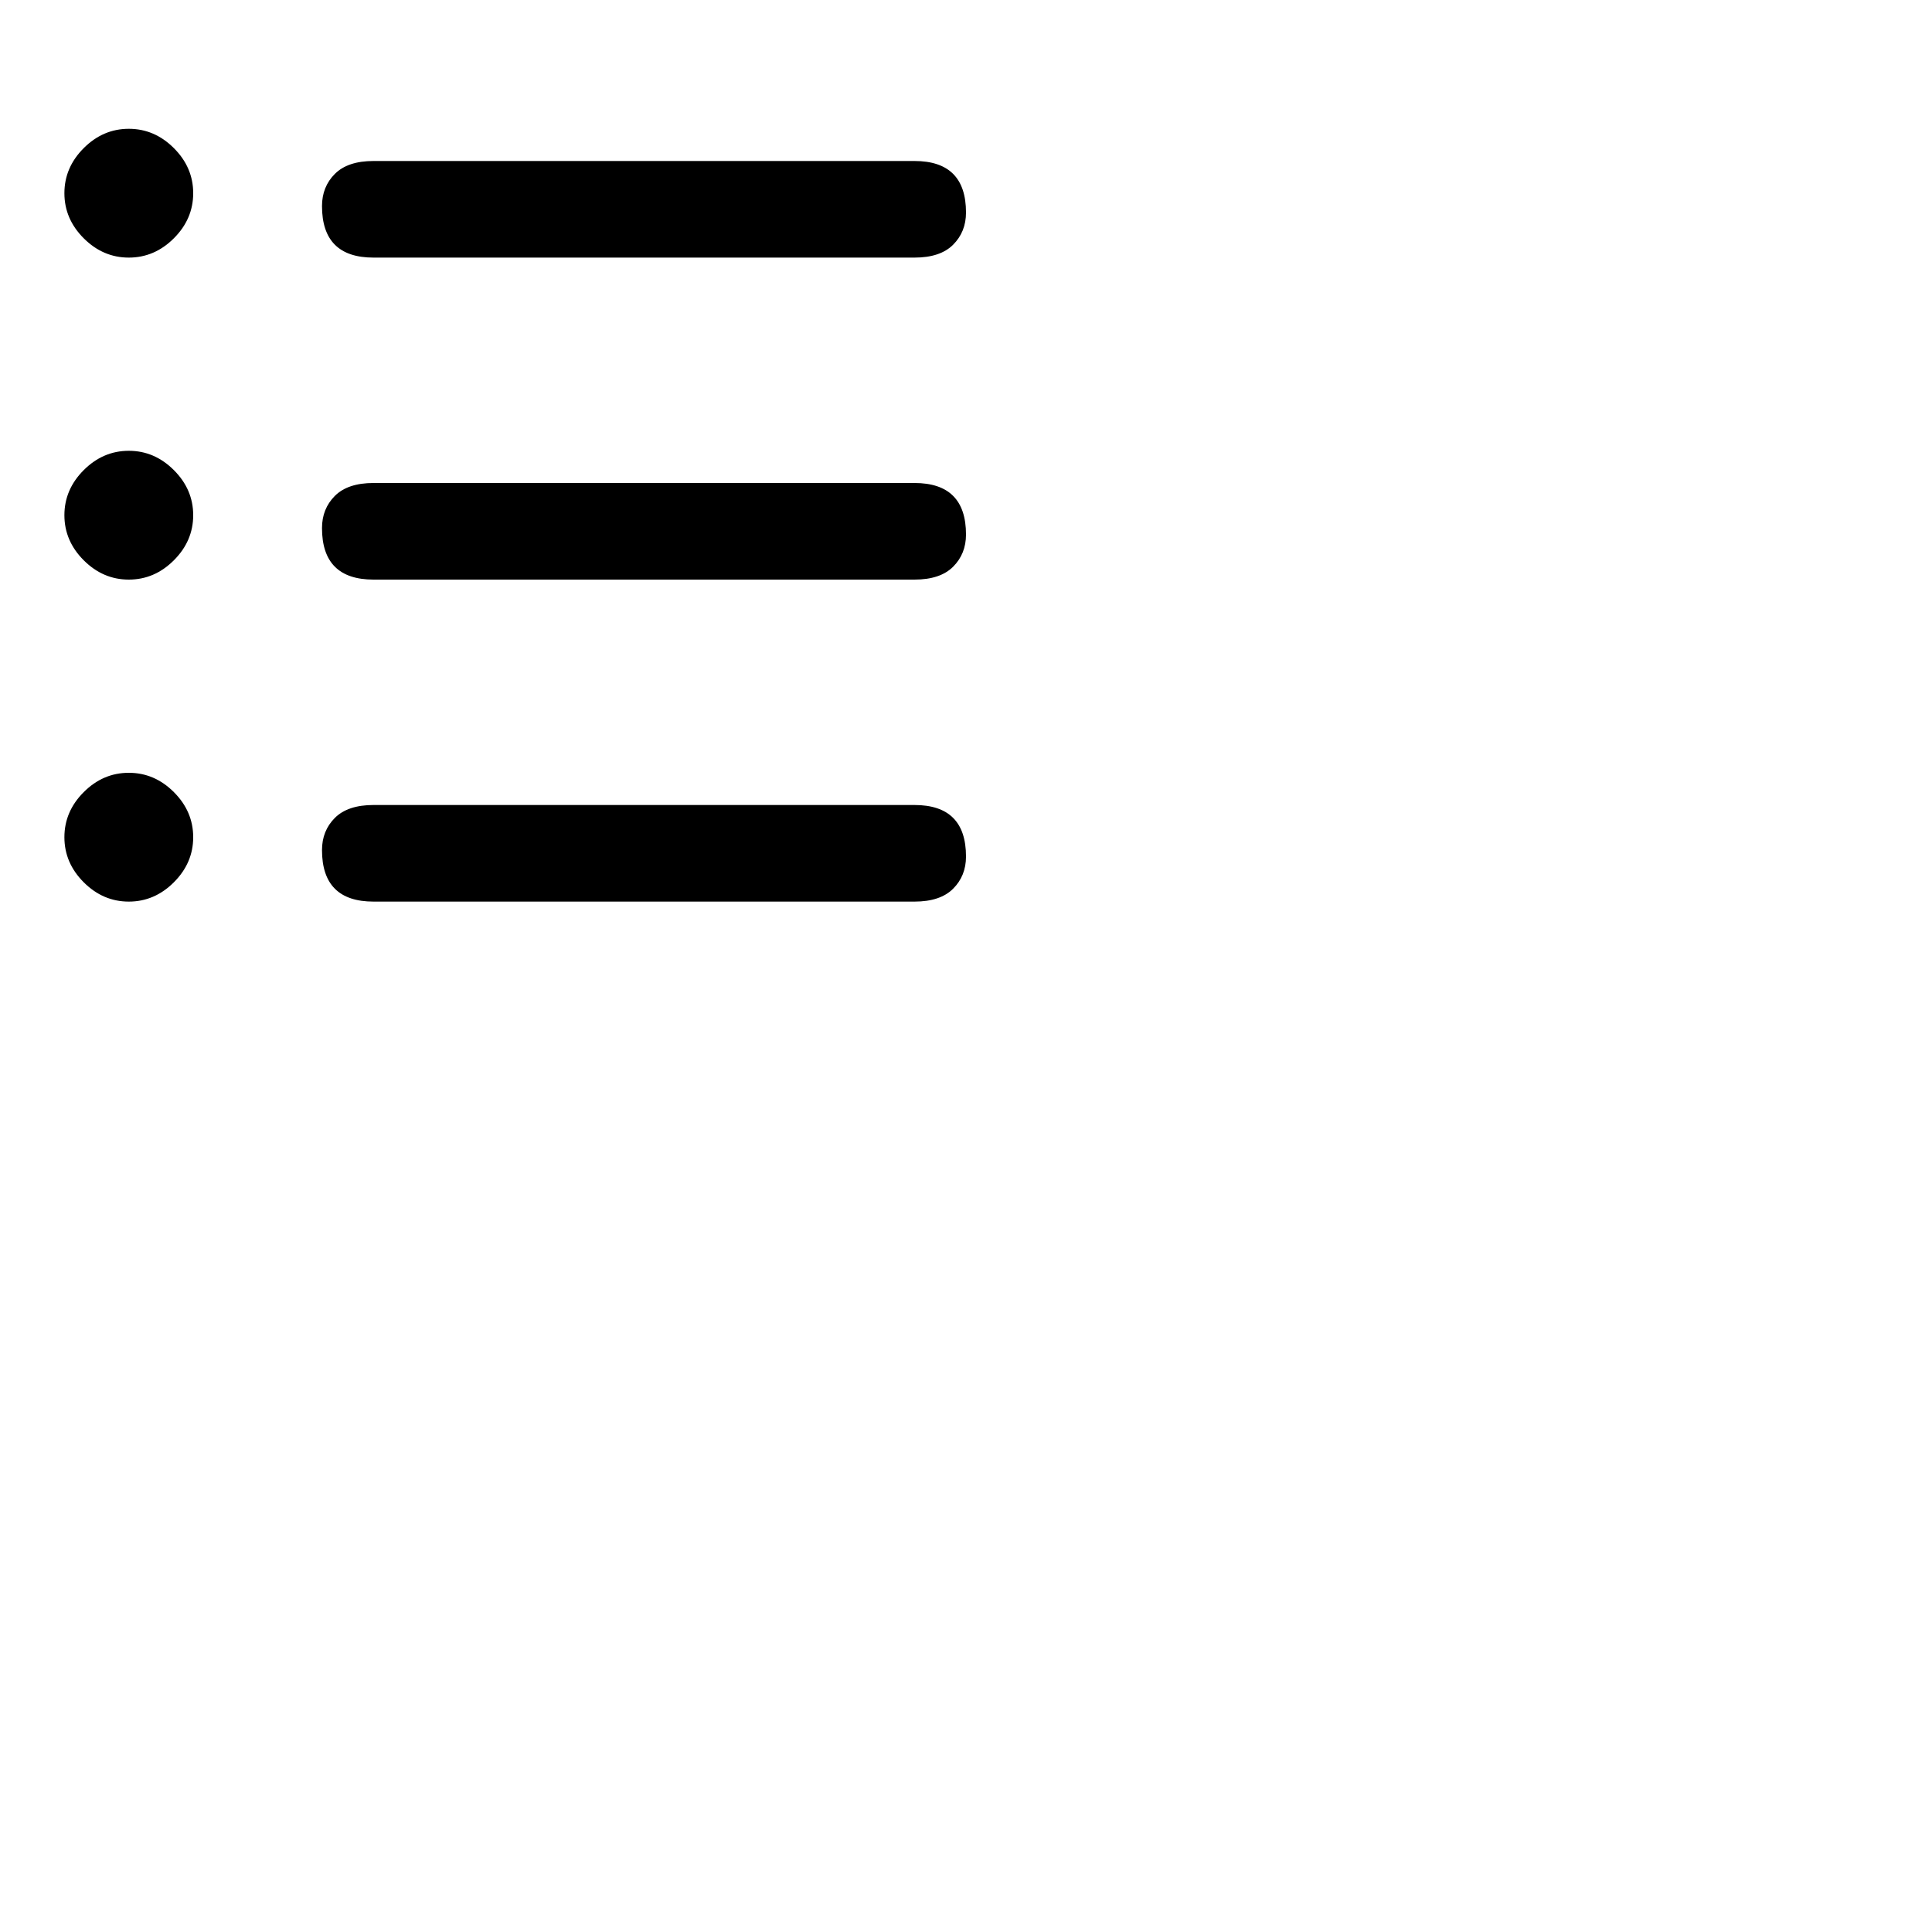
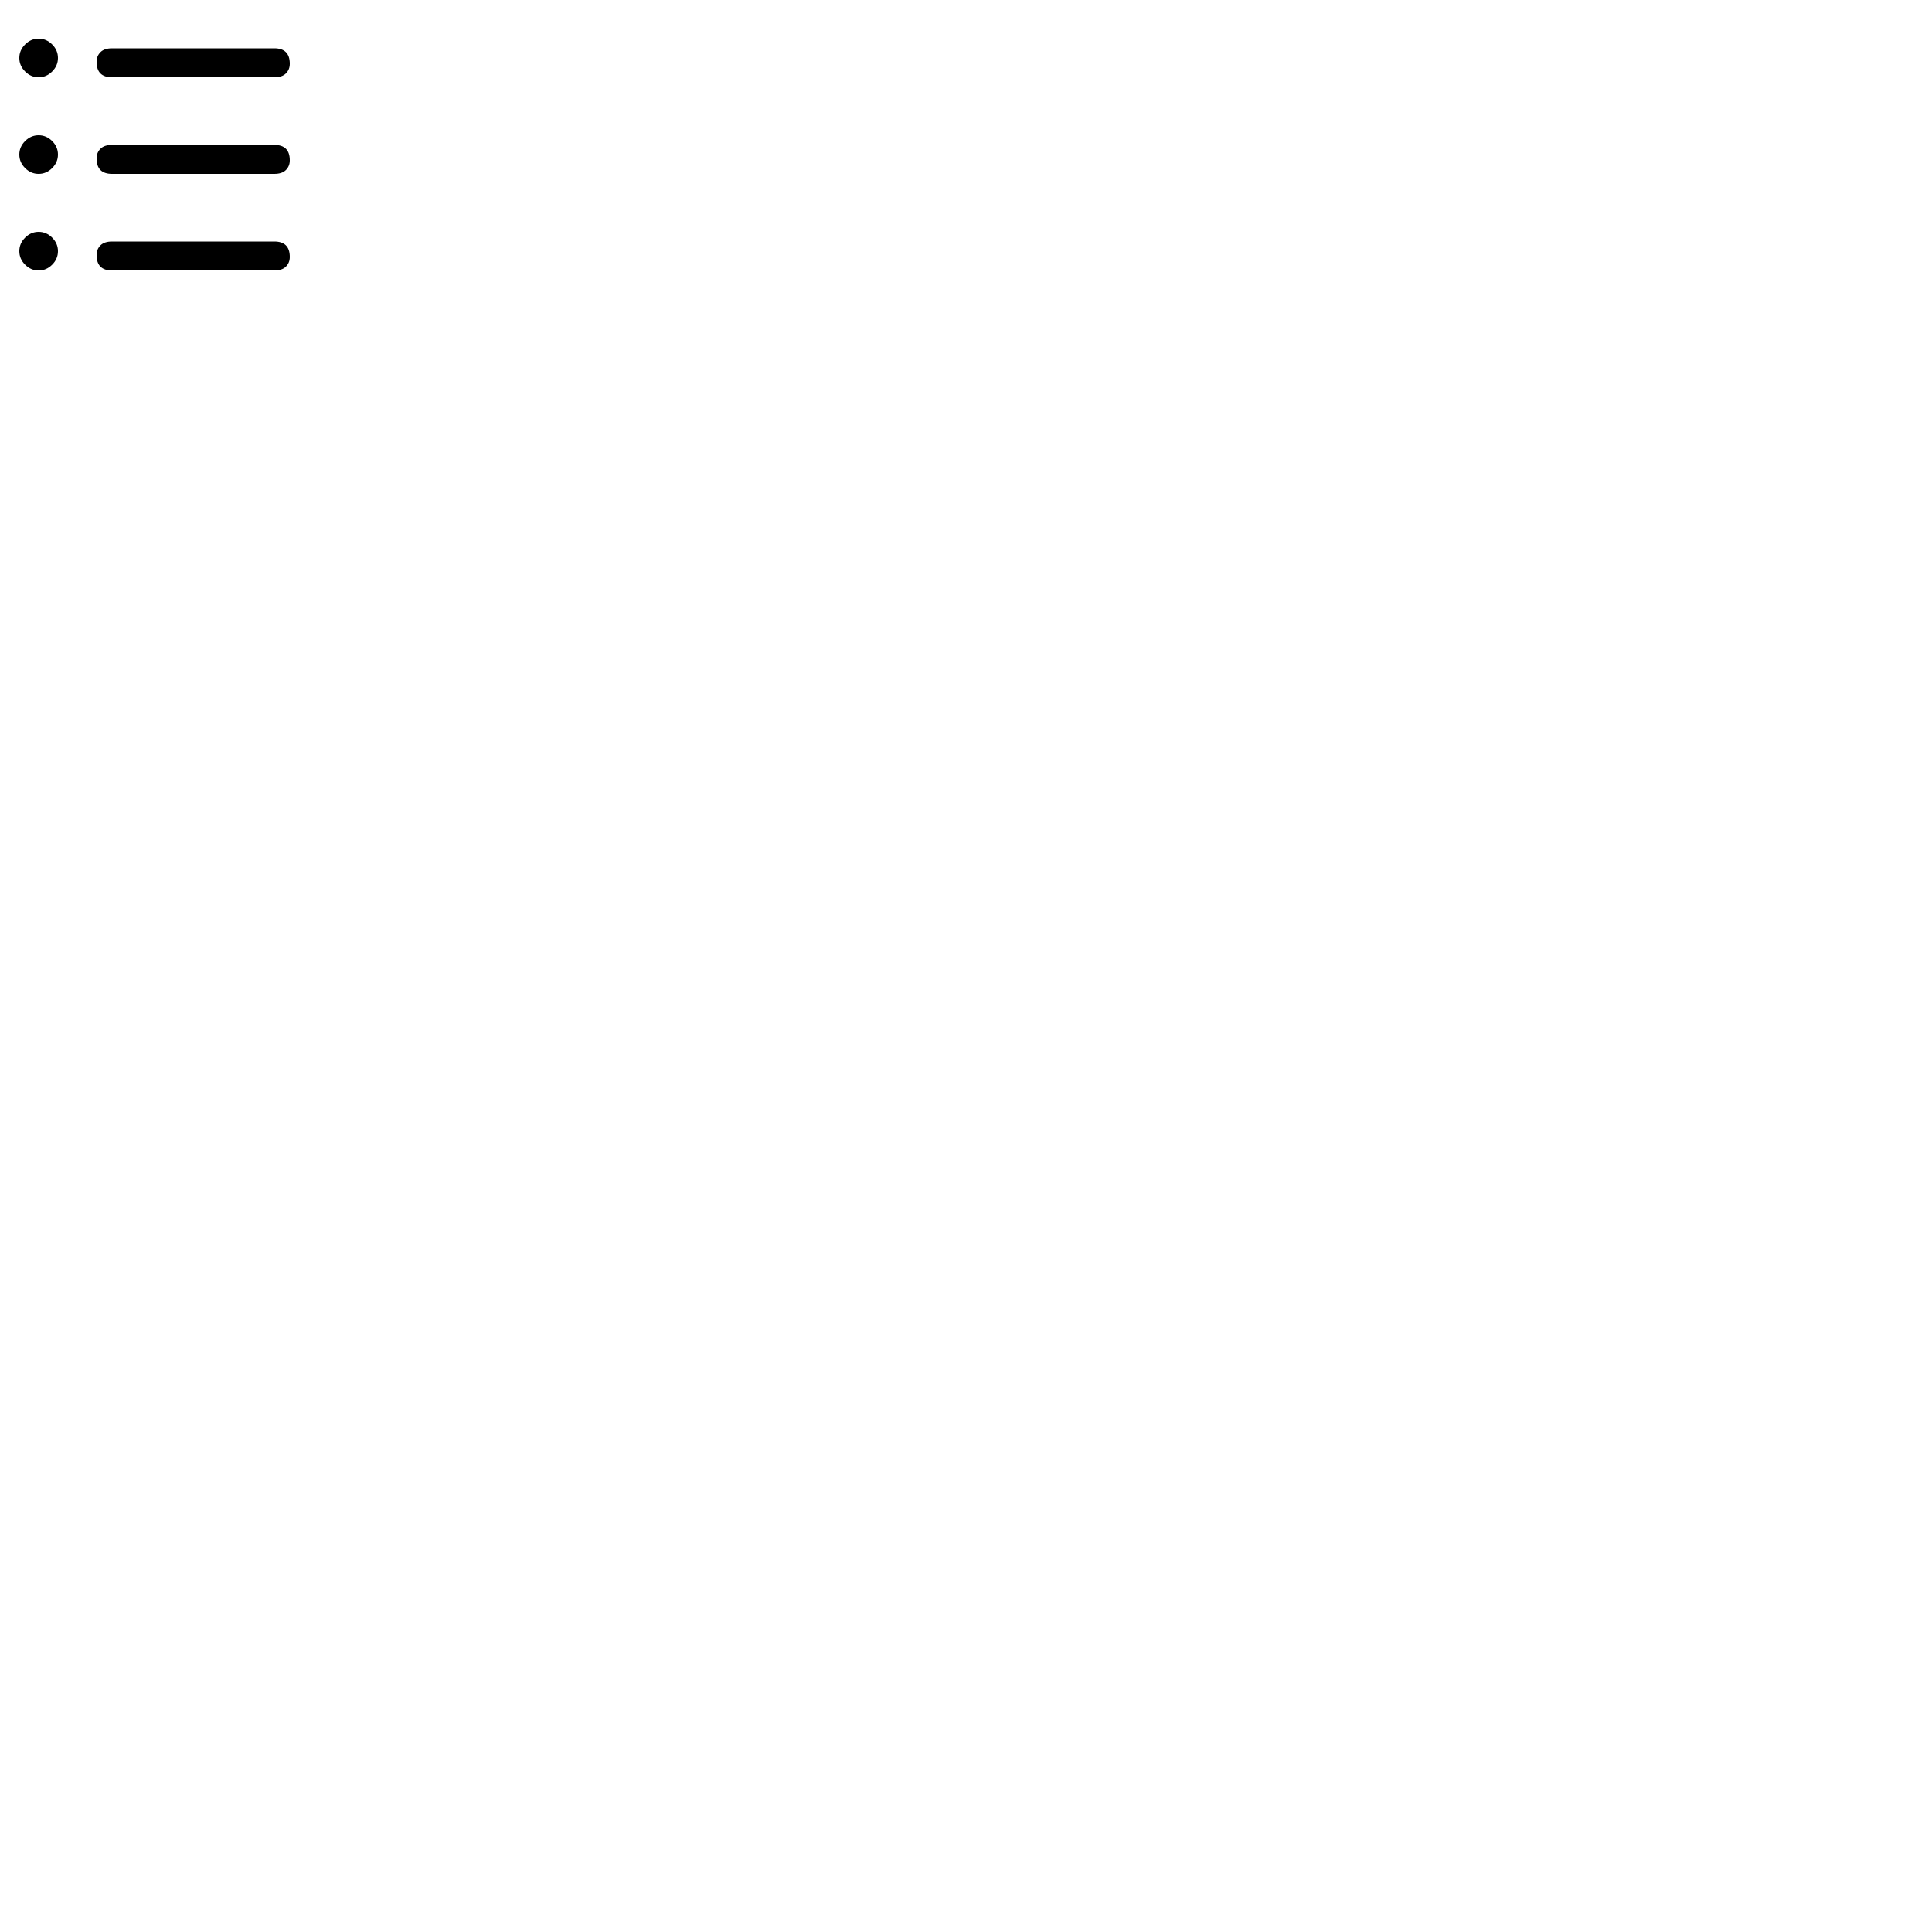
- <svg xmlns="http://www.w3.org/2000/svg" version="1.2" viewBox="0 0 30 30" width="30" height="30">
+ <svg xmlns="http://www.w3.org/2000/svg" version="1.2" viewBox="0 0 100 100" width="100" height="100">
  <path d="m5.8 2.5h8.4q0.4 0 0.6 0.2 0.2 0.2 0.2 0.6 0 0.3-0.2 0.5-0.2 0.2-0.6 0.2h-8.4q-0.4 0-0.6-0.2-0.2-0.2-0.2-0.6 0-0.3 0.2-0.5 0.2-0.2 0.6-0.2zm0 5h8.4q0.4 0 0.6 0.2 0.2 0.2 0.2 0.6 0 0.3-0.2 0.5-0.2 0.2-0.6 0.2h-8.4q-0.4 0-0.6-0.2-0.2-0.2-0.2-0.6 0-0.3 0.2-0.5 0.2-0.2 0.6-0.2zm0 5h8.4q0.4 0 0.6 0.2 0.2 0.2 0.2 0.6 0 0.3-0.2 0.5-0.2 0.2-0.6 0.2h-8.4q-0.4 0-0.6-0.2-0.2-0.2-0.2-0.6 0-0.3 0.2-0.5 0.2-0.2 0.6-0.2zm-3.8 1.5q-0.4 0-0.7-0.3-0.3-0.3-0.3-0.7 0-0.4 0.3-0.7 0.3-0.3 0.7-0.3 0.4 0 0.7 0.3 0.3 0.3 0.3 0.7 0 0.4-0.3 0.7-0.3 0.3-0.7 0.3zm1-6q0 0.4-0.3 0.7-0.3 0.3-0.7 0.3-0.4 0-0.7-0.3-0.3-0.3-0.3-0.7 0-0.4 0.3-0.7 0.3-0.3 0.7-0.3 0.4 0 0.7 0.3 0.3 0.3 0.3 0.7zm-1-4q-0.4 0-0.7-0.3-0.3-0.3-0.3-0.7 0-0.4 0.3-0.7 0.3-0.3 0.7-0.3 0.4 0 0.7 0.3 0.3 0.3 0.3 0.7 0 0.4-0.3 0.7-0.3 0.3-0.7 0.3z" />
</svg>
